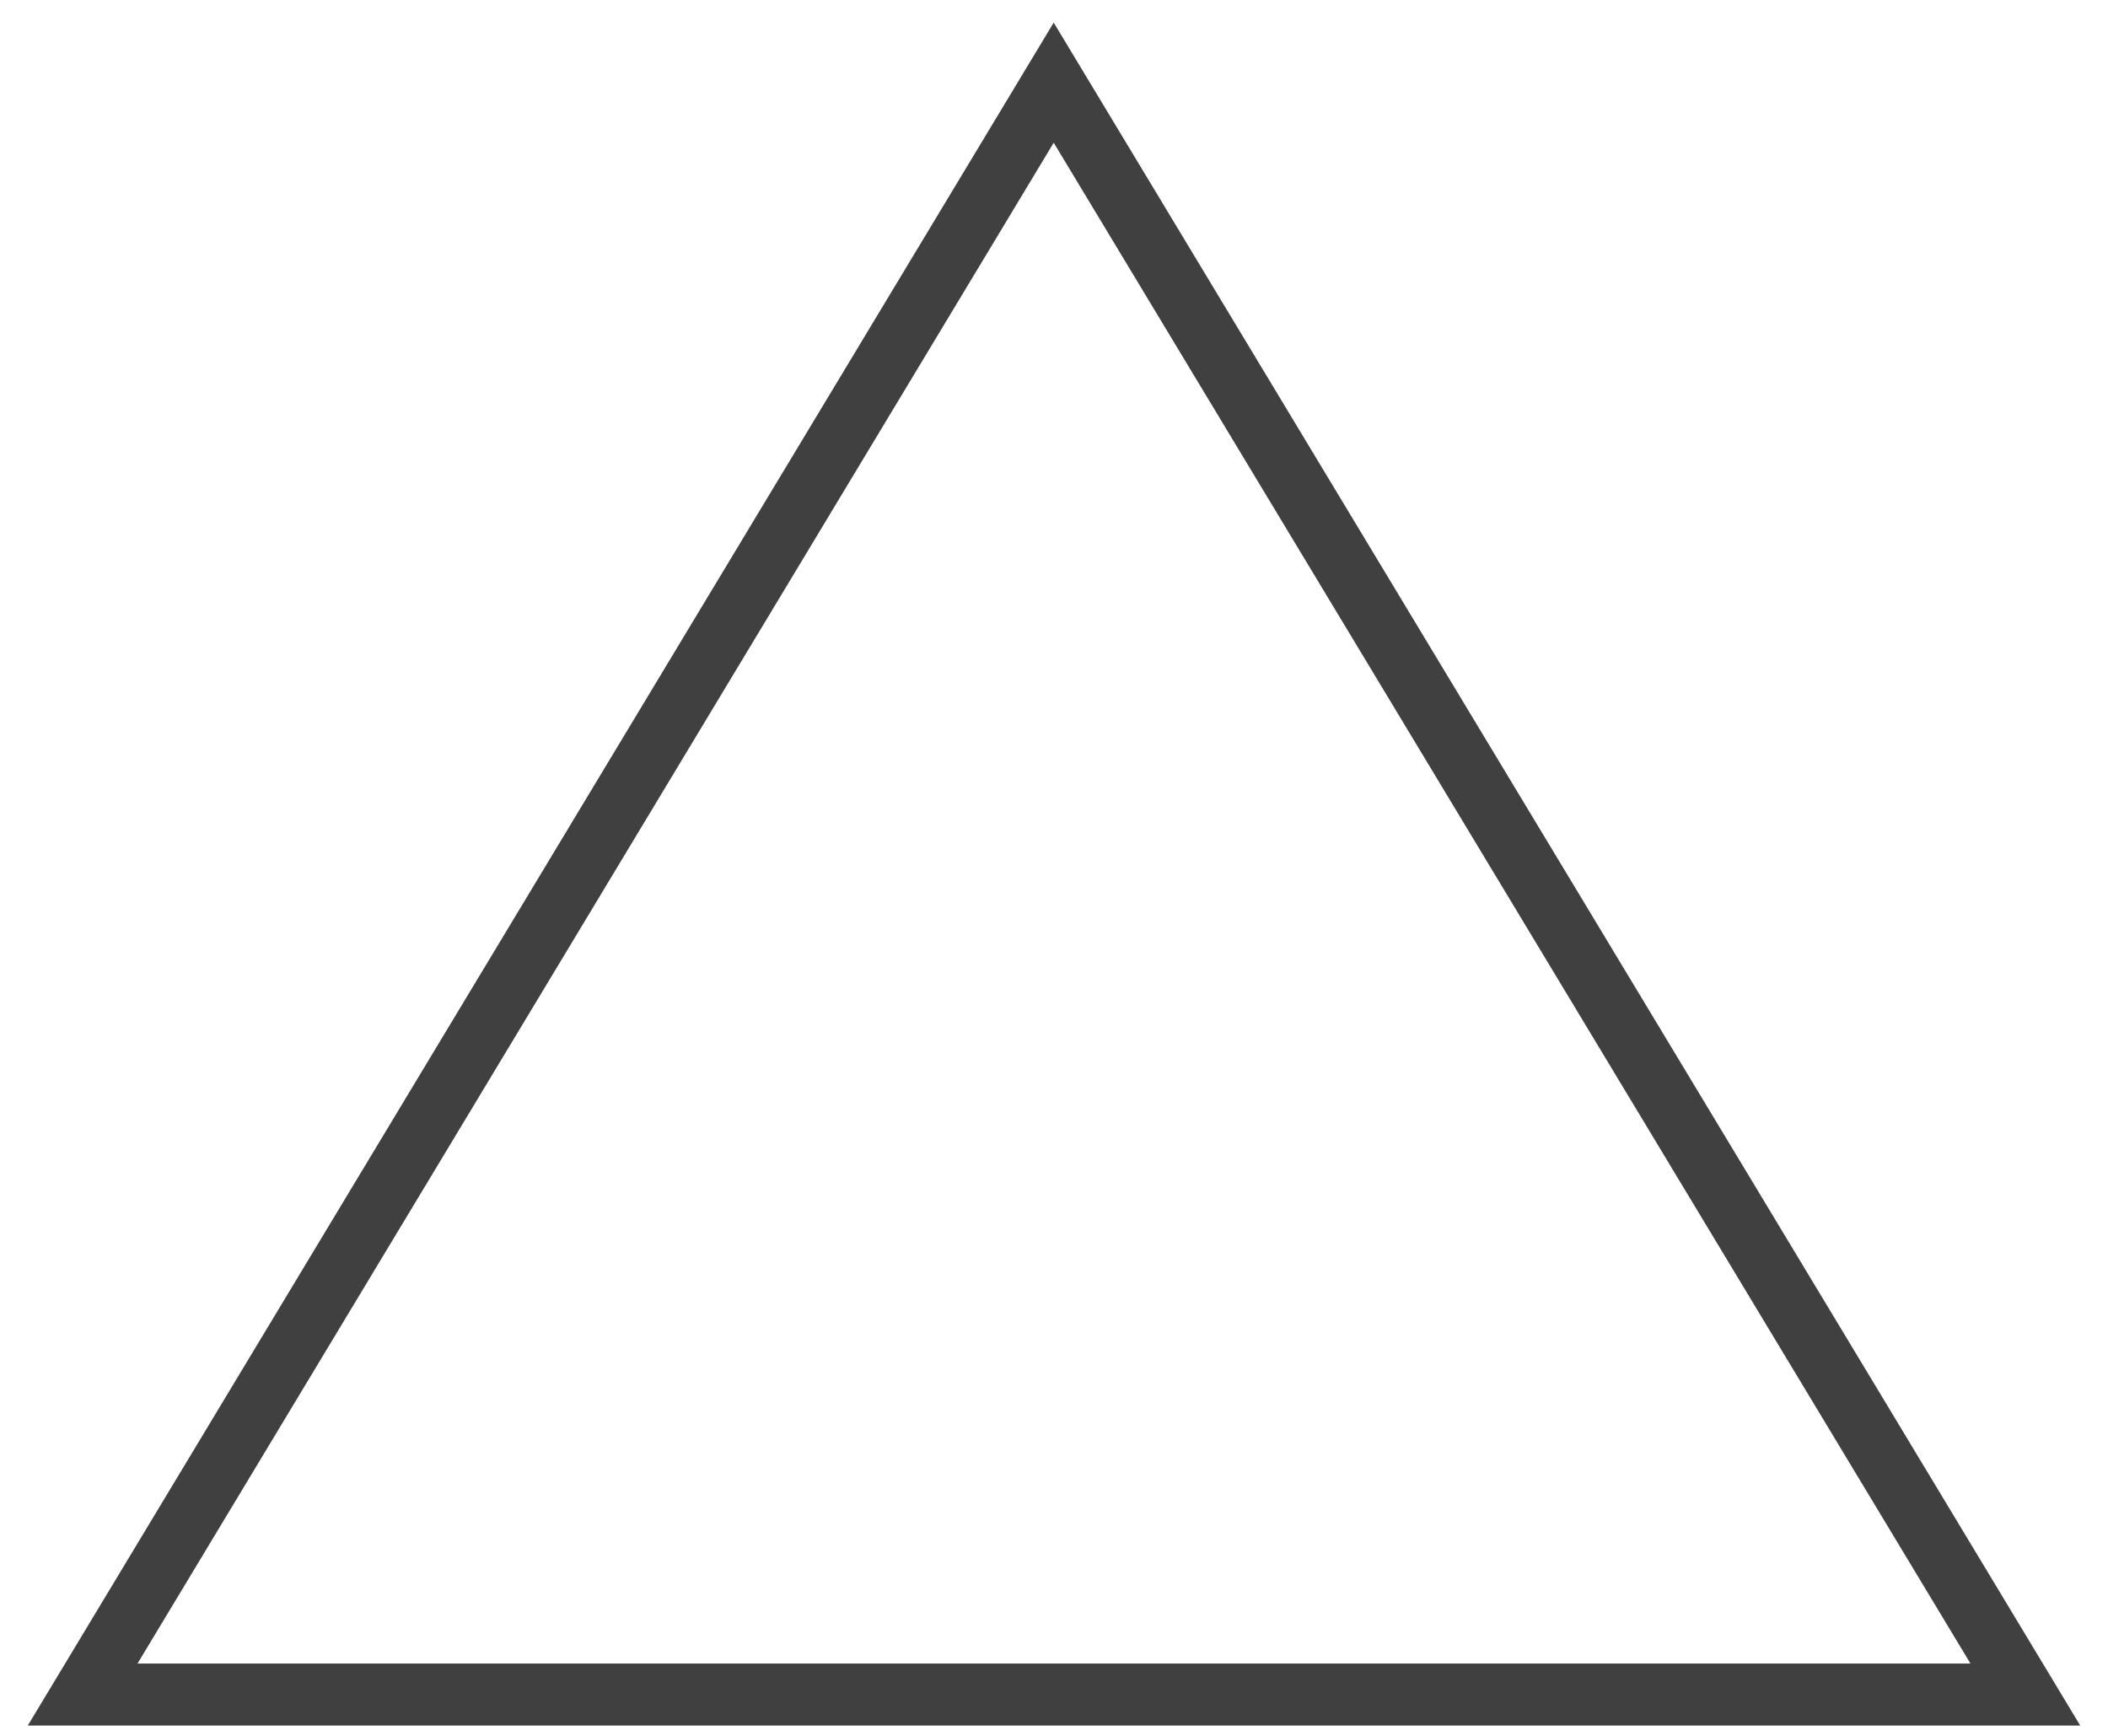
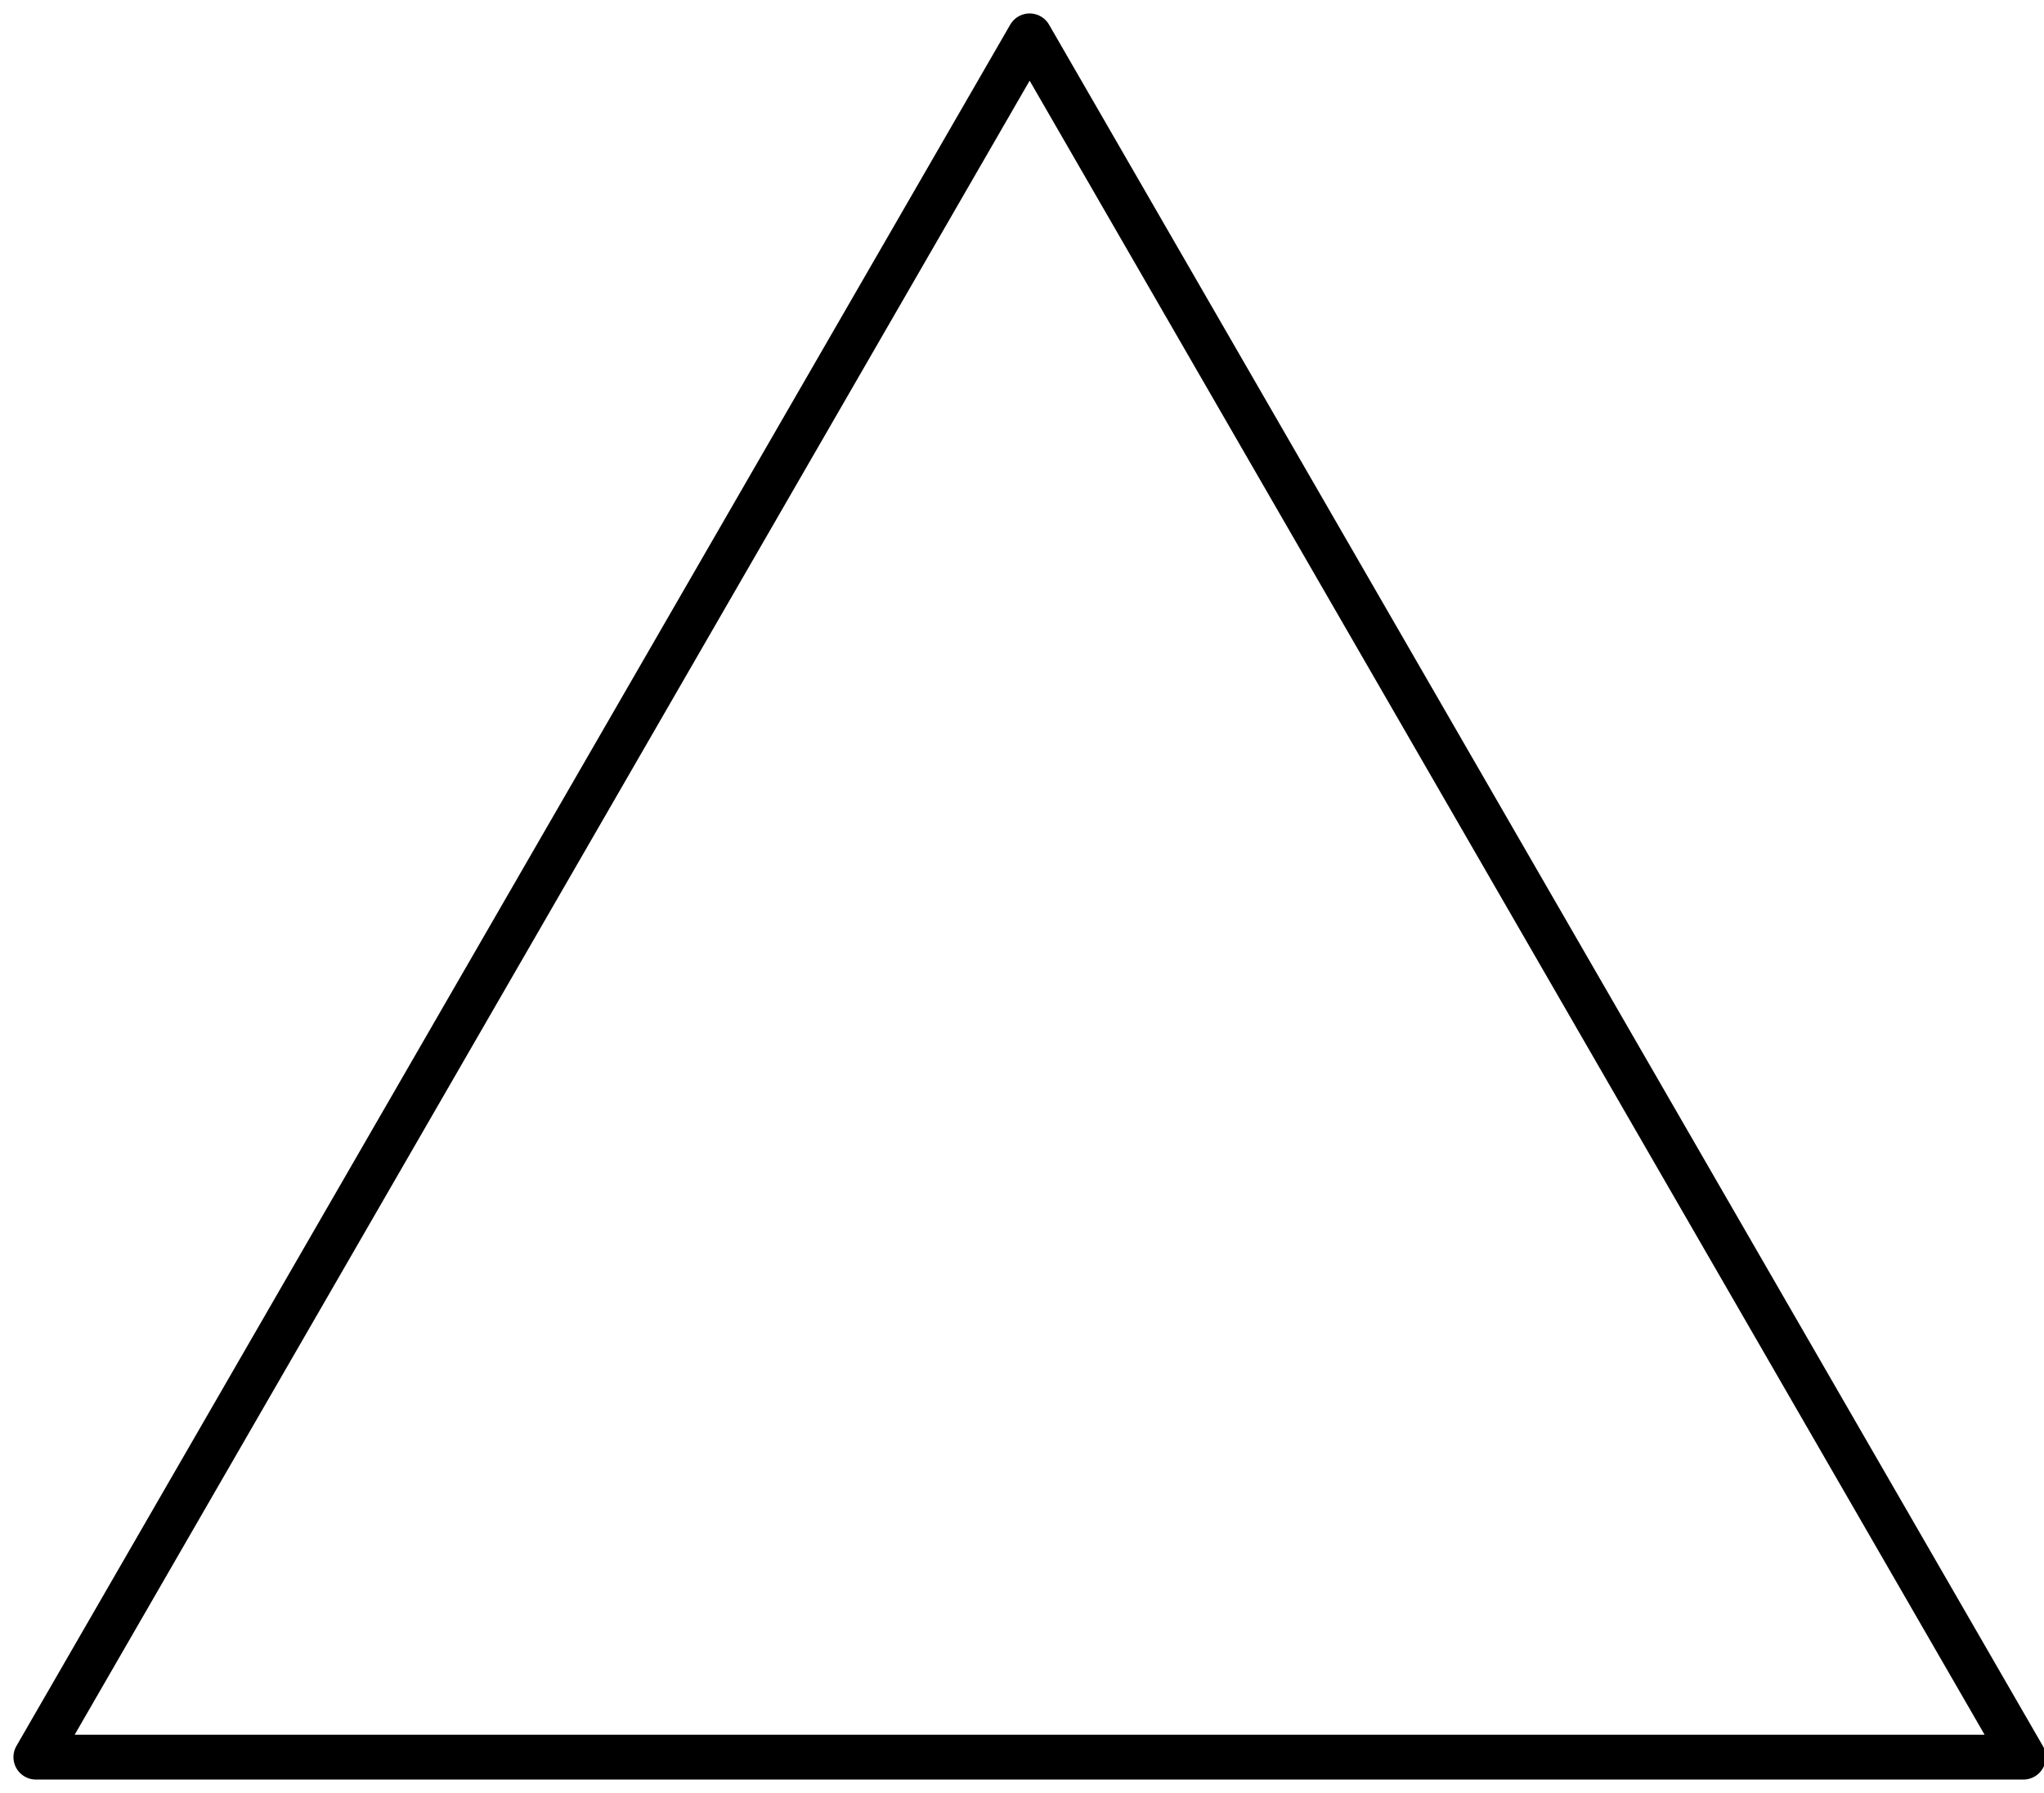
- <svg xmlns="http://www.w3.org/2000/svg" width="51" height="42" viewBox="0 0 51 42">
-   <polygon fill="none" stroke="#404040" stroke-width="1.5" points="353 2538 376.493 2499 400 2538" transform="translate(-351 -2497)" />
+ <svg xmlns="http://www.w3.org/2000/svg" width="57" height="50" viewBox="0 0 57 50">
+   <polygon fill="none" stroke="#000" stroke-linecap="round" stroke-linejoin="round" stroke-width="1.25" points="379.713 2540 352 2588 407.426 2588" transform="translate(-351 -2539)" />
</svg>
